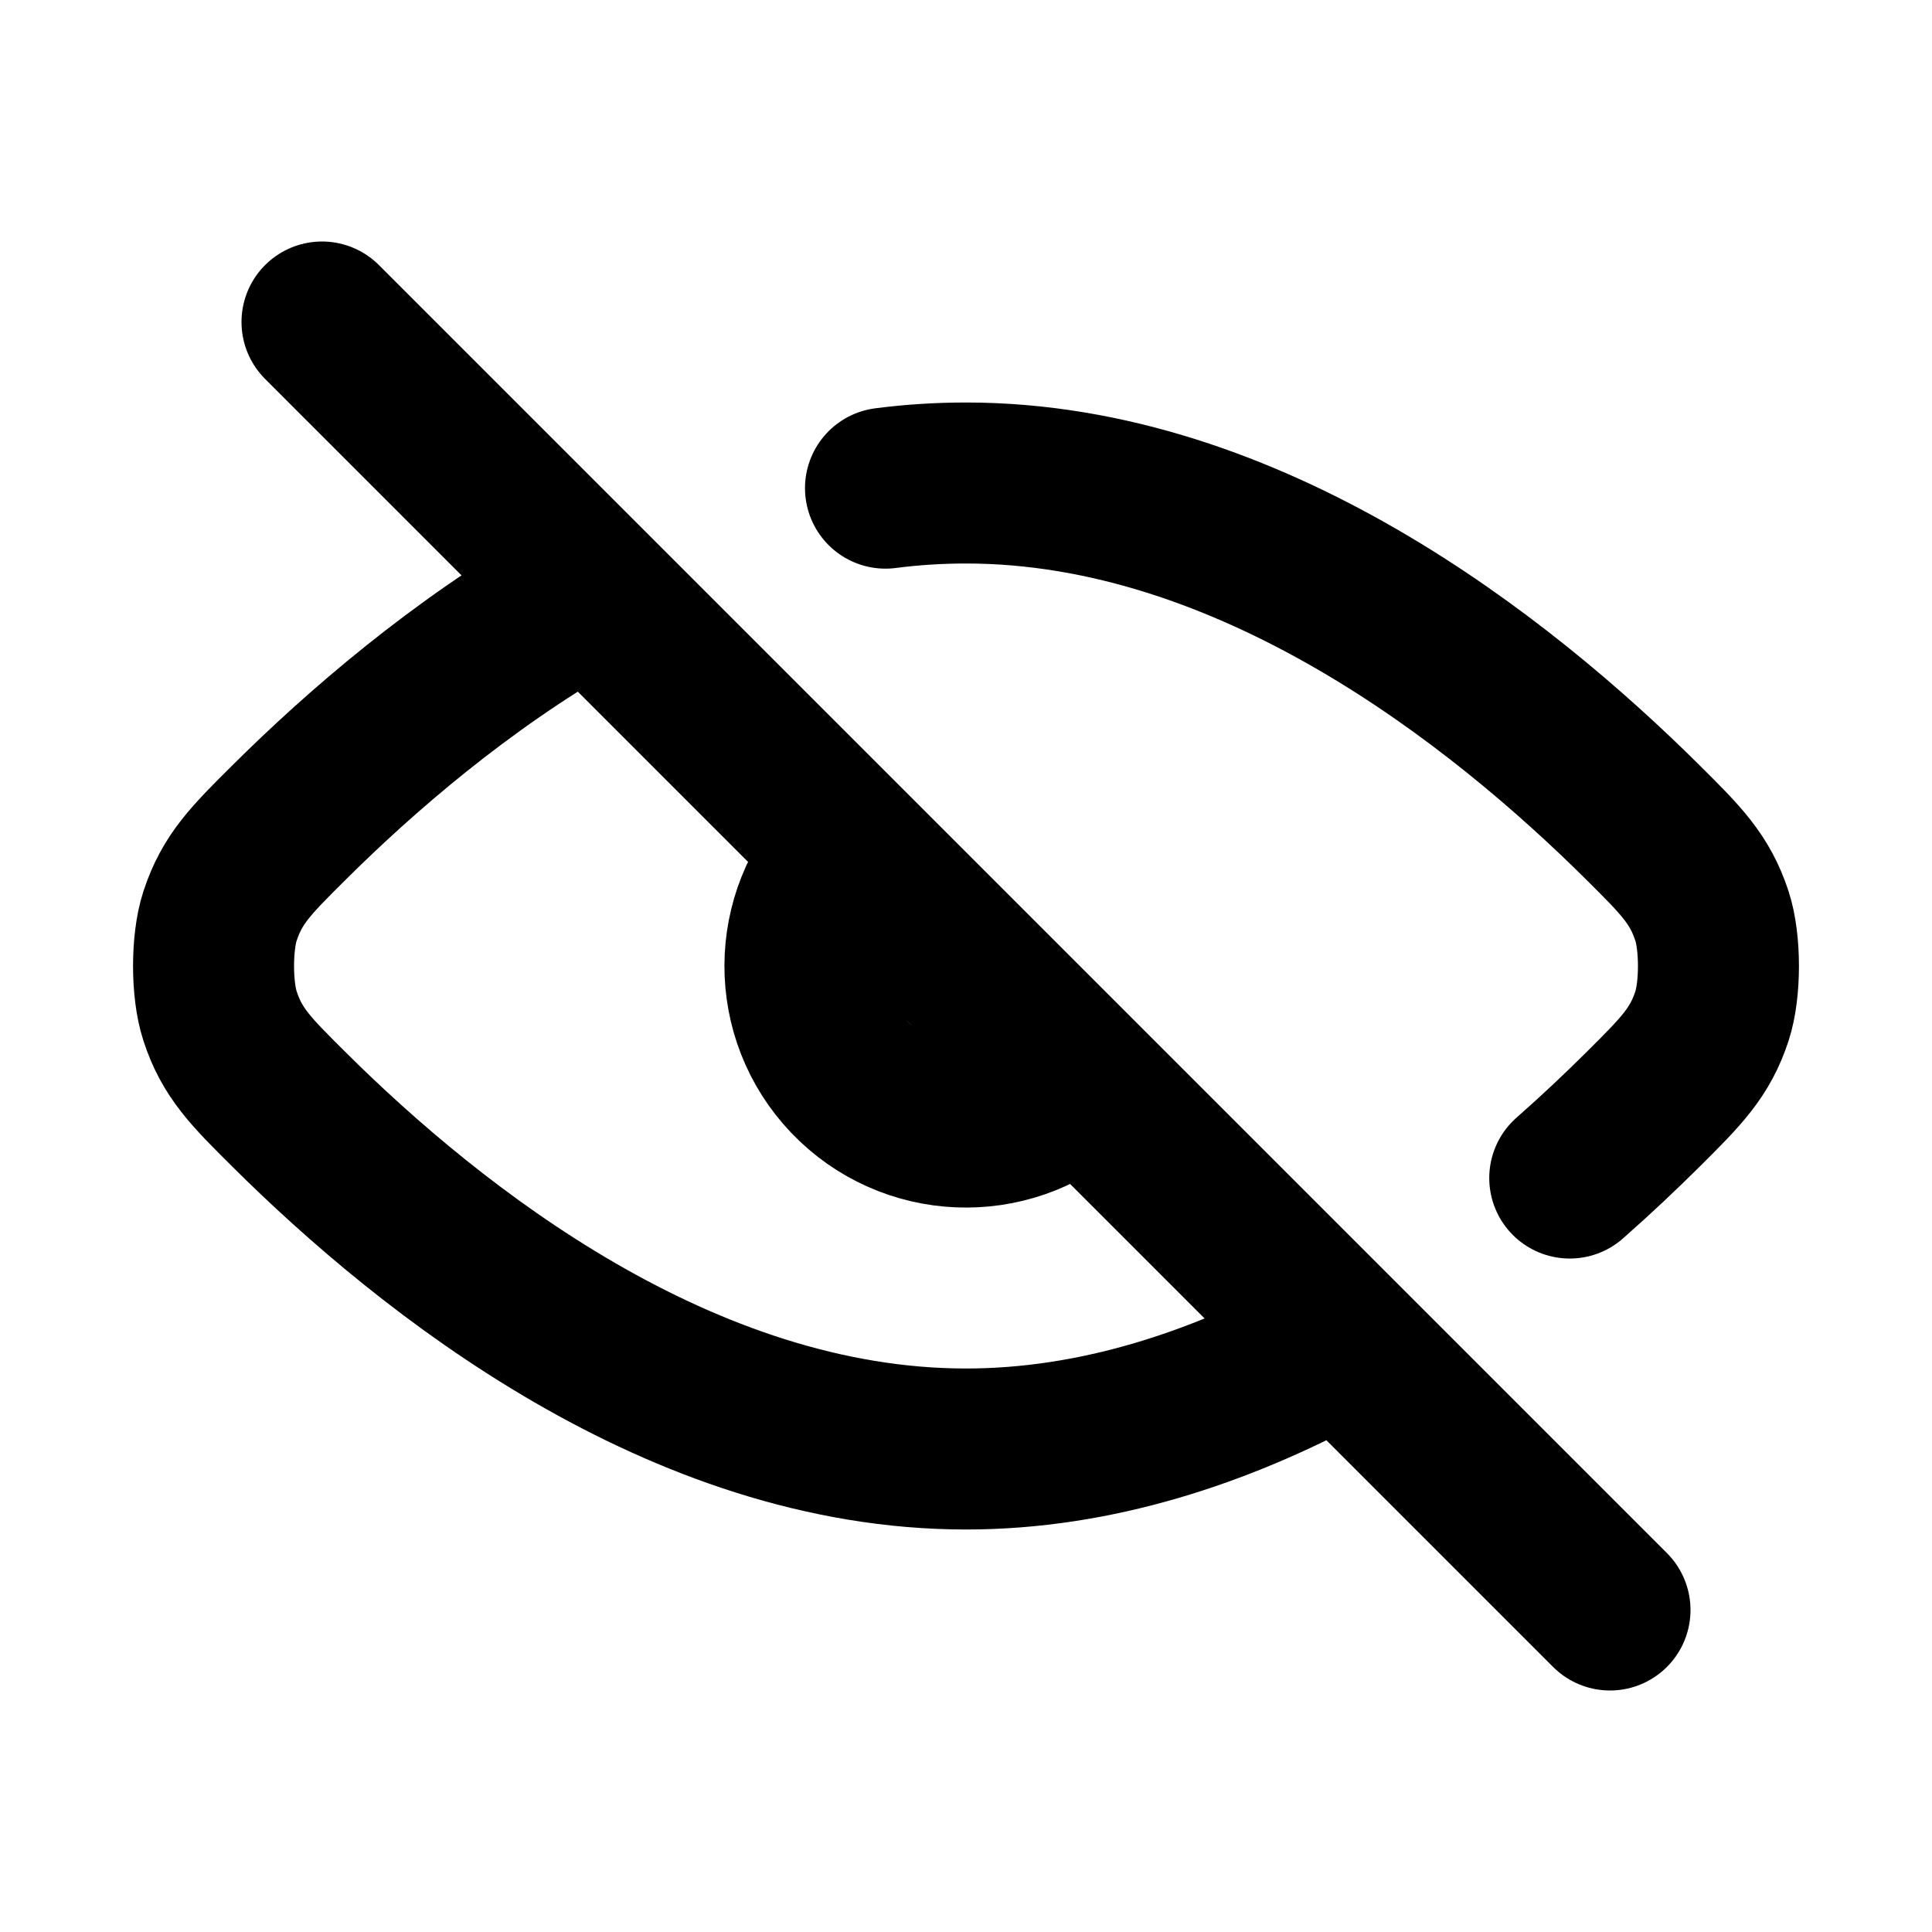
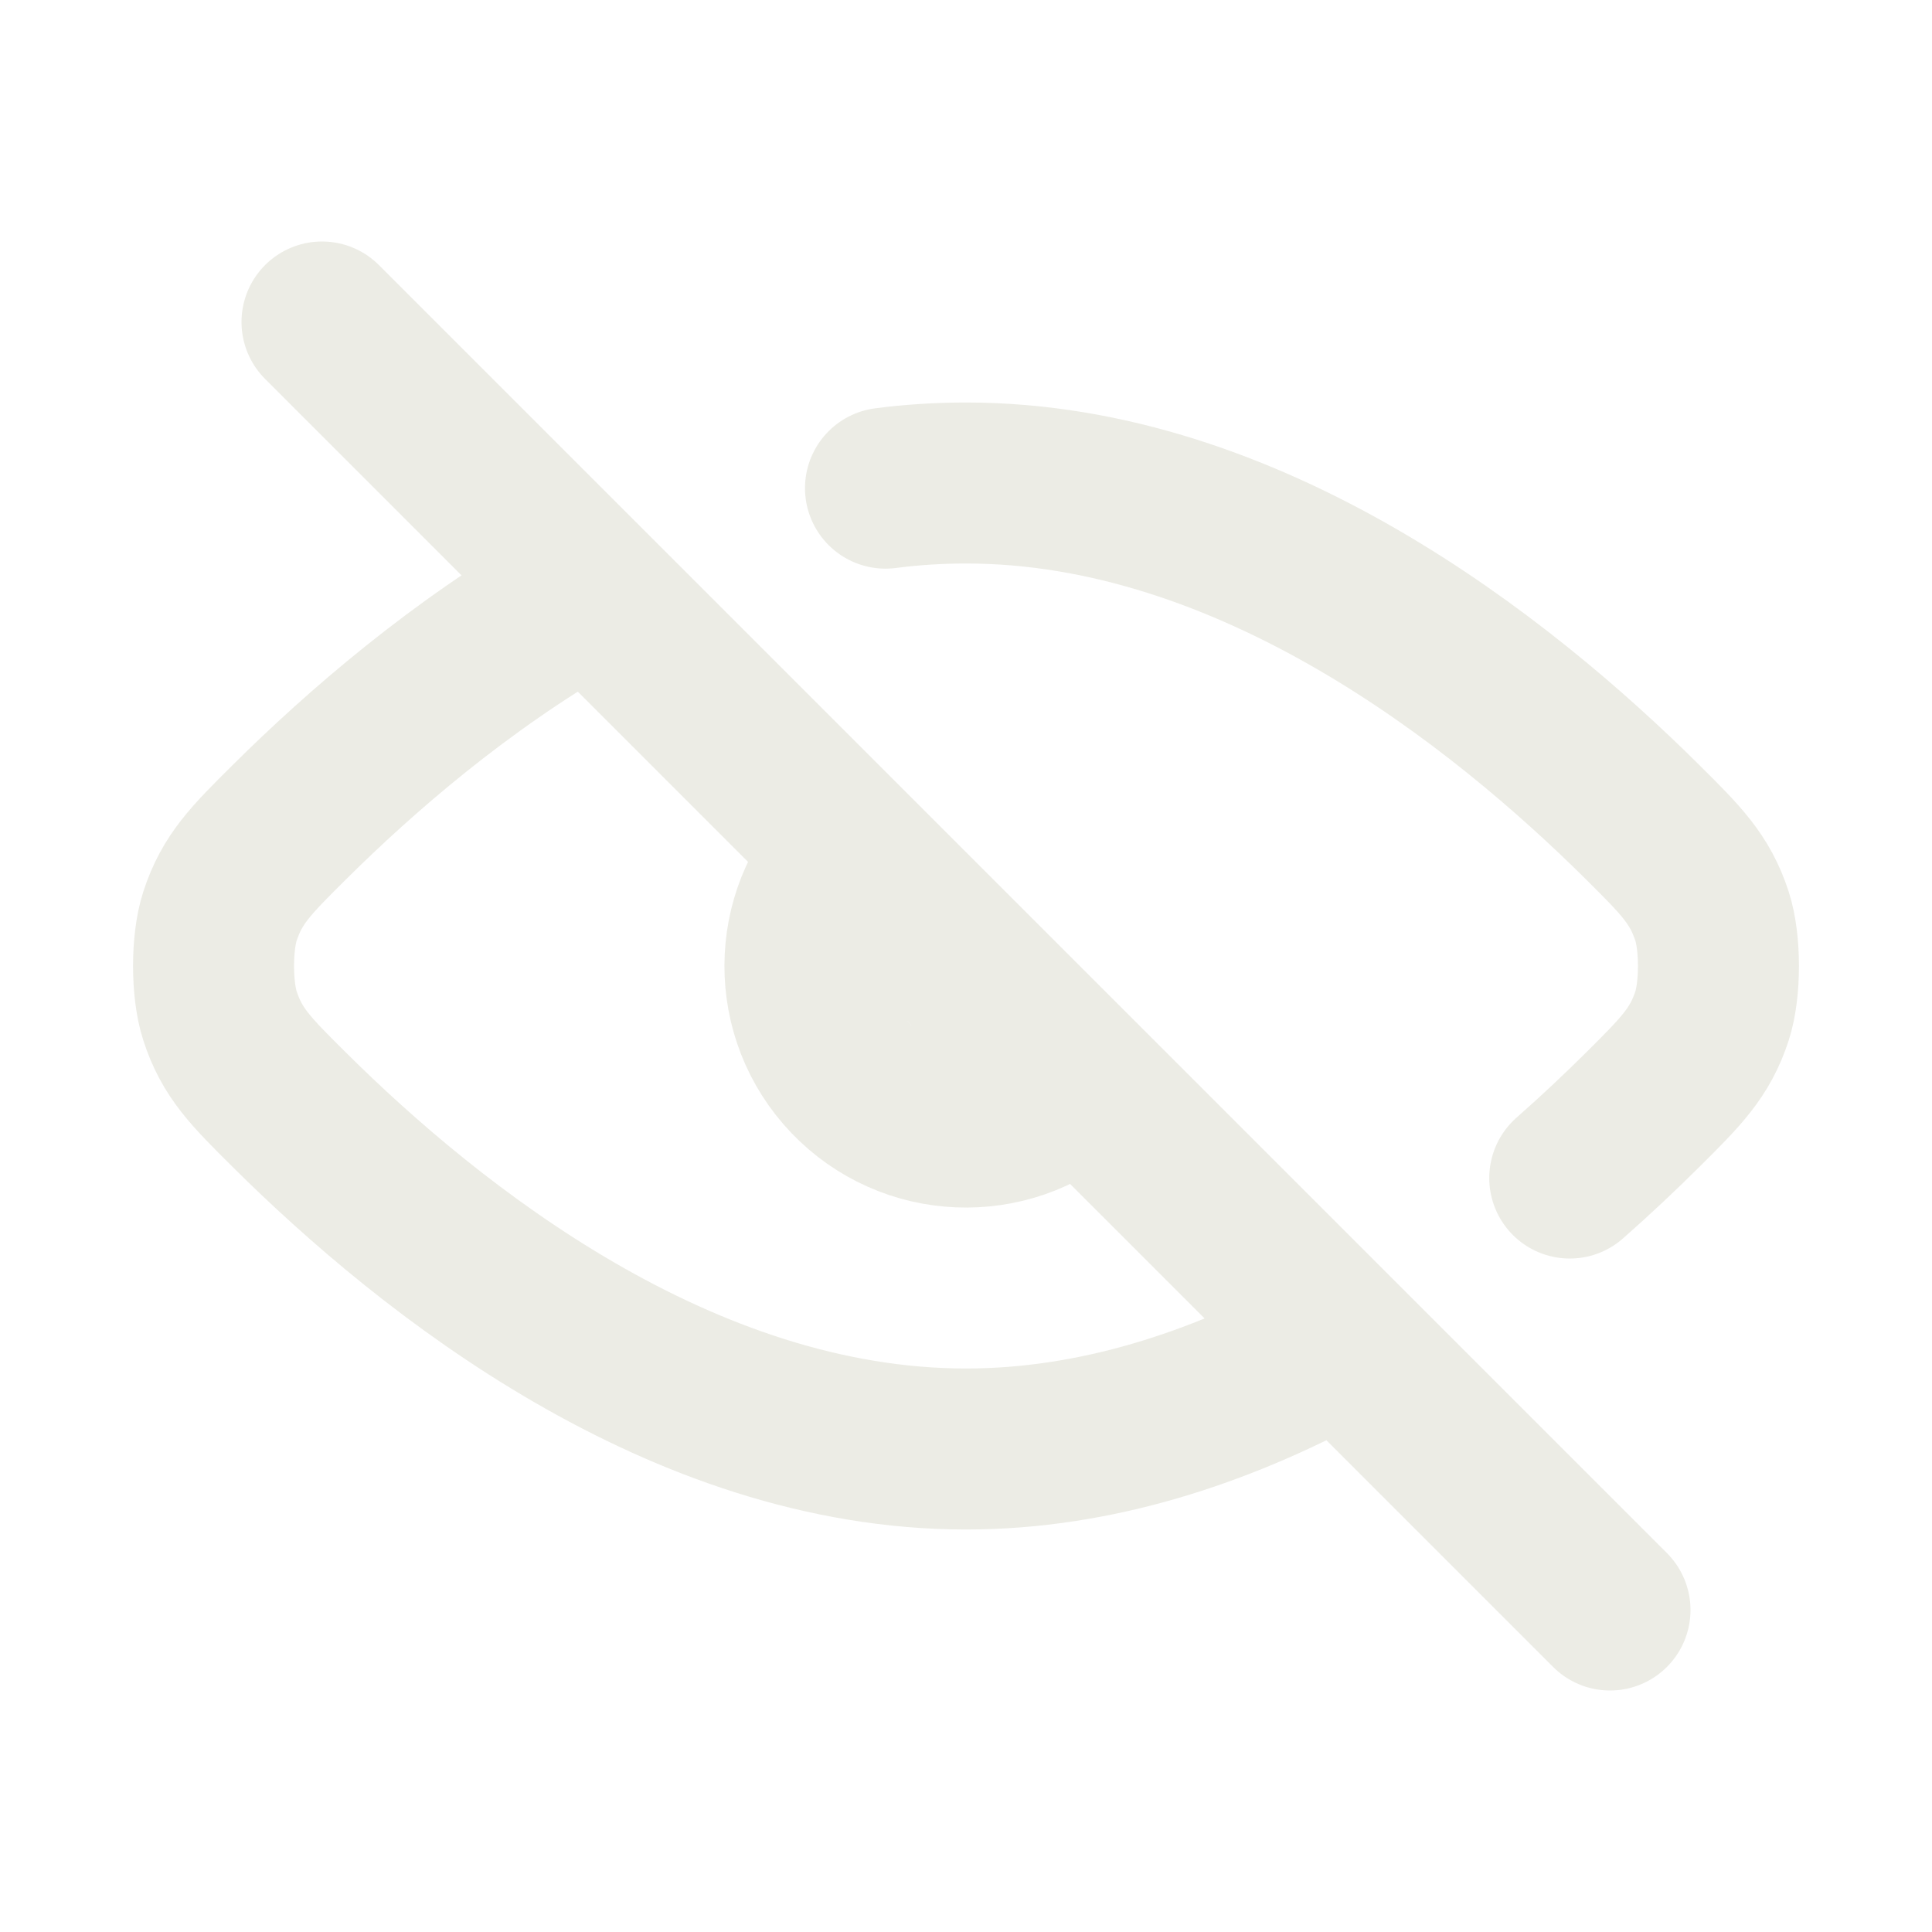
<svg xmlns="http://www.w3.org/2000/svg" width="1em" height="1em" viewBox="0 0 24 24">
-   <path fill="none" stroke="currentColor" stroke-linecap="round" stroke-linejoin="round" stroke-width="2" d="m4 4l16 16m-3.5-3.244C15.147 17.485 13.618 18 12 18c-3.53 0-6.634-2.452-8.413-4.221c-.47-.467-.705-.7-.854-1.159c-.107-.327-.107-.913 0-1.24c.15-.459.385-.693.855-1.16c.897-.892 2.13-1.956 3.584-2.793M19.5 14.634c.333-.293.638-.582.912-.854l.003-.003c.468-.466.703-.7.852-1.156c.107-.327.107-.914 0-1.241c-.15-.458-.384-.692-.854-1.159C18.633 8.452 15.531 6 12 6q-.507 0-1 .064m2.323 7.436a2 2 0 0 1-2.762-2.889" />
+   <path fill="none" stroke="#ecece5" stroke-linecap="round" stroke-linejoin="round" stroke-width="2" d="m4 4l16 16m-3.5-3.244C15.147 17.485 13.618 18 12 18c-3.53 0-6.634-2.452-8.413-4.221c-.47-.467-.705-.7-.854-1.159c-.107-.327-.107-.913 0-1.24c.15-.459.385-.693.855-1.16c.897-.892 2.13-1.956 3.584-2.793M19.5 14.634c.333-.293.638-.582.912-.854l.003-.003c.468-.466.703-.7.852-1.156c.107-.327.107-.914 0-1.241c-.15-.458-.384-.692-.854-1.159C18.633 8.452 15.531 6 12 6q-.507 0-1 .064m2.323 7.436a2 2 0 0 1-2.762-2.889" />
</svg>
